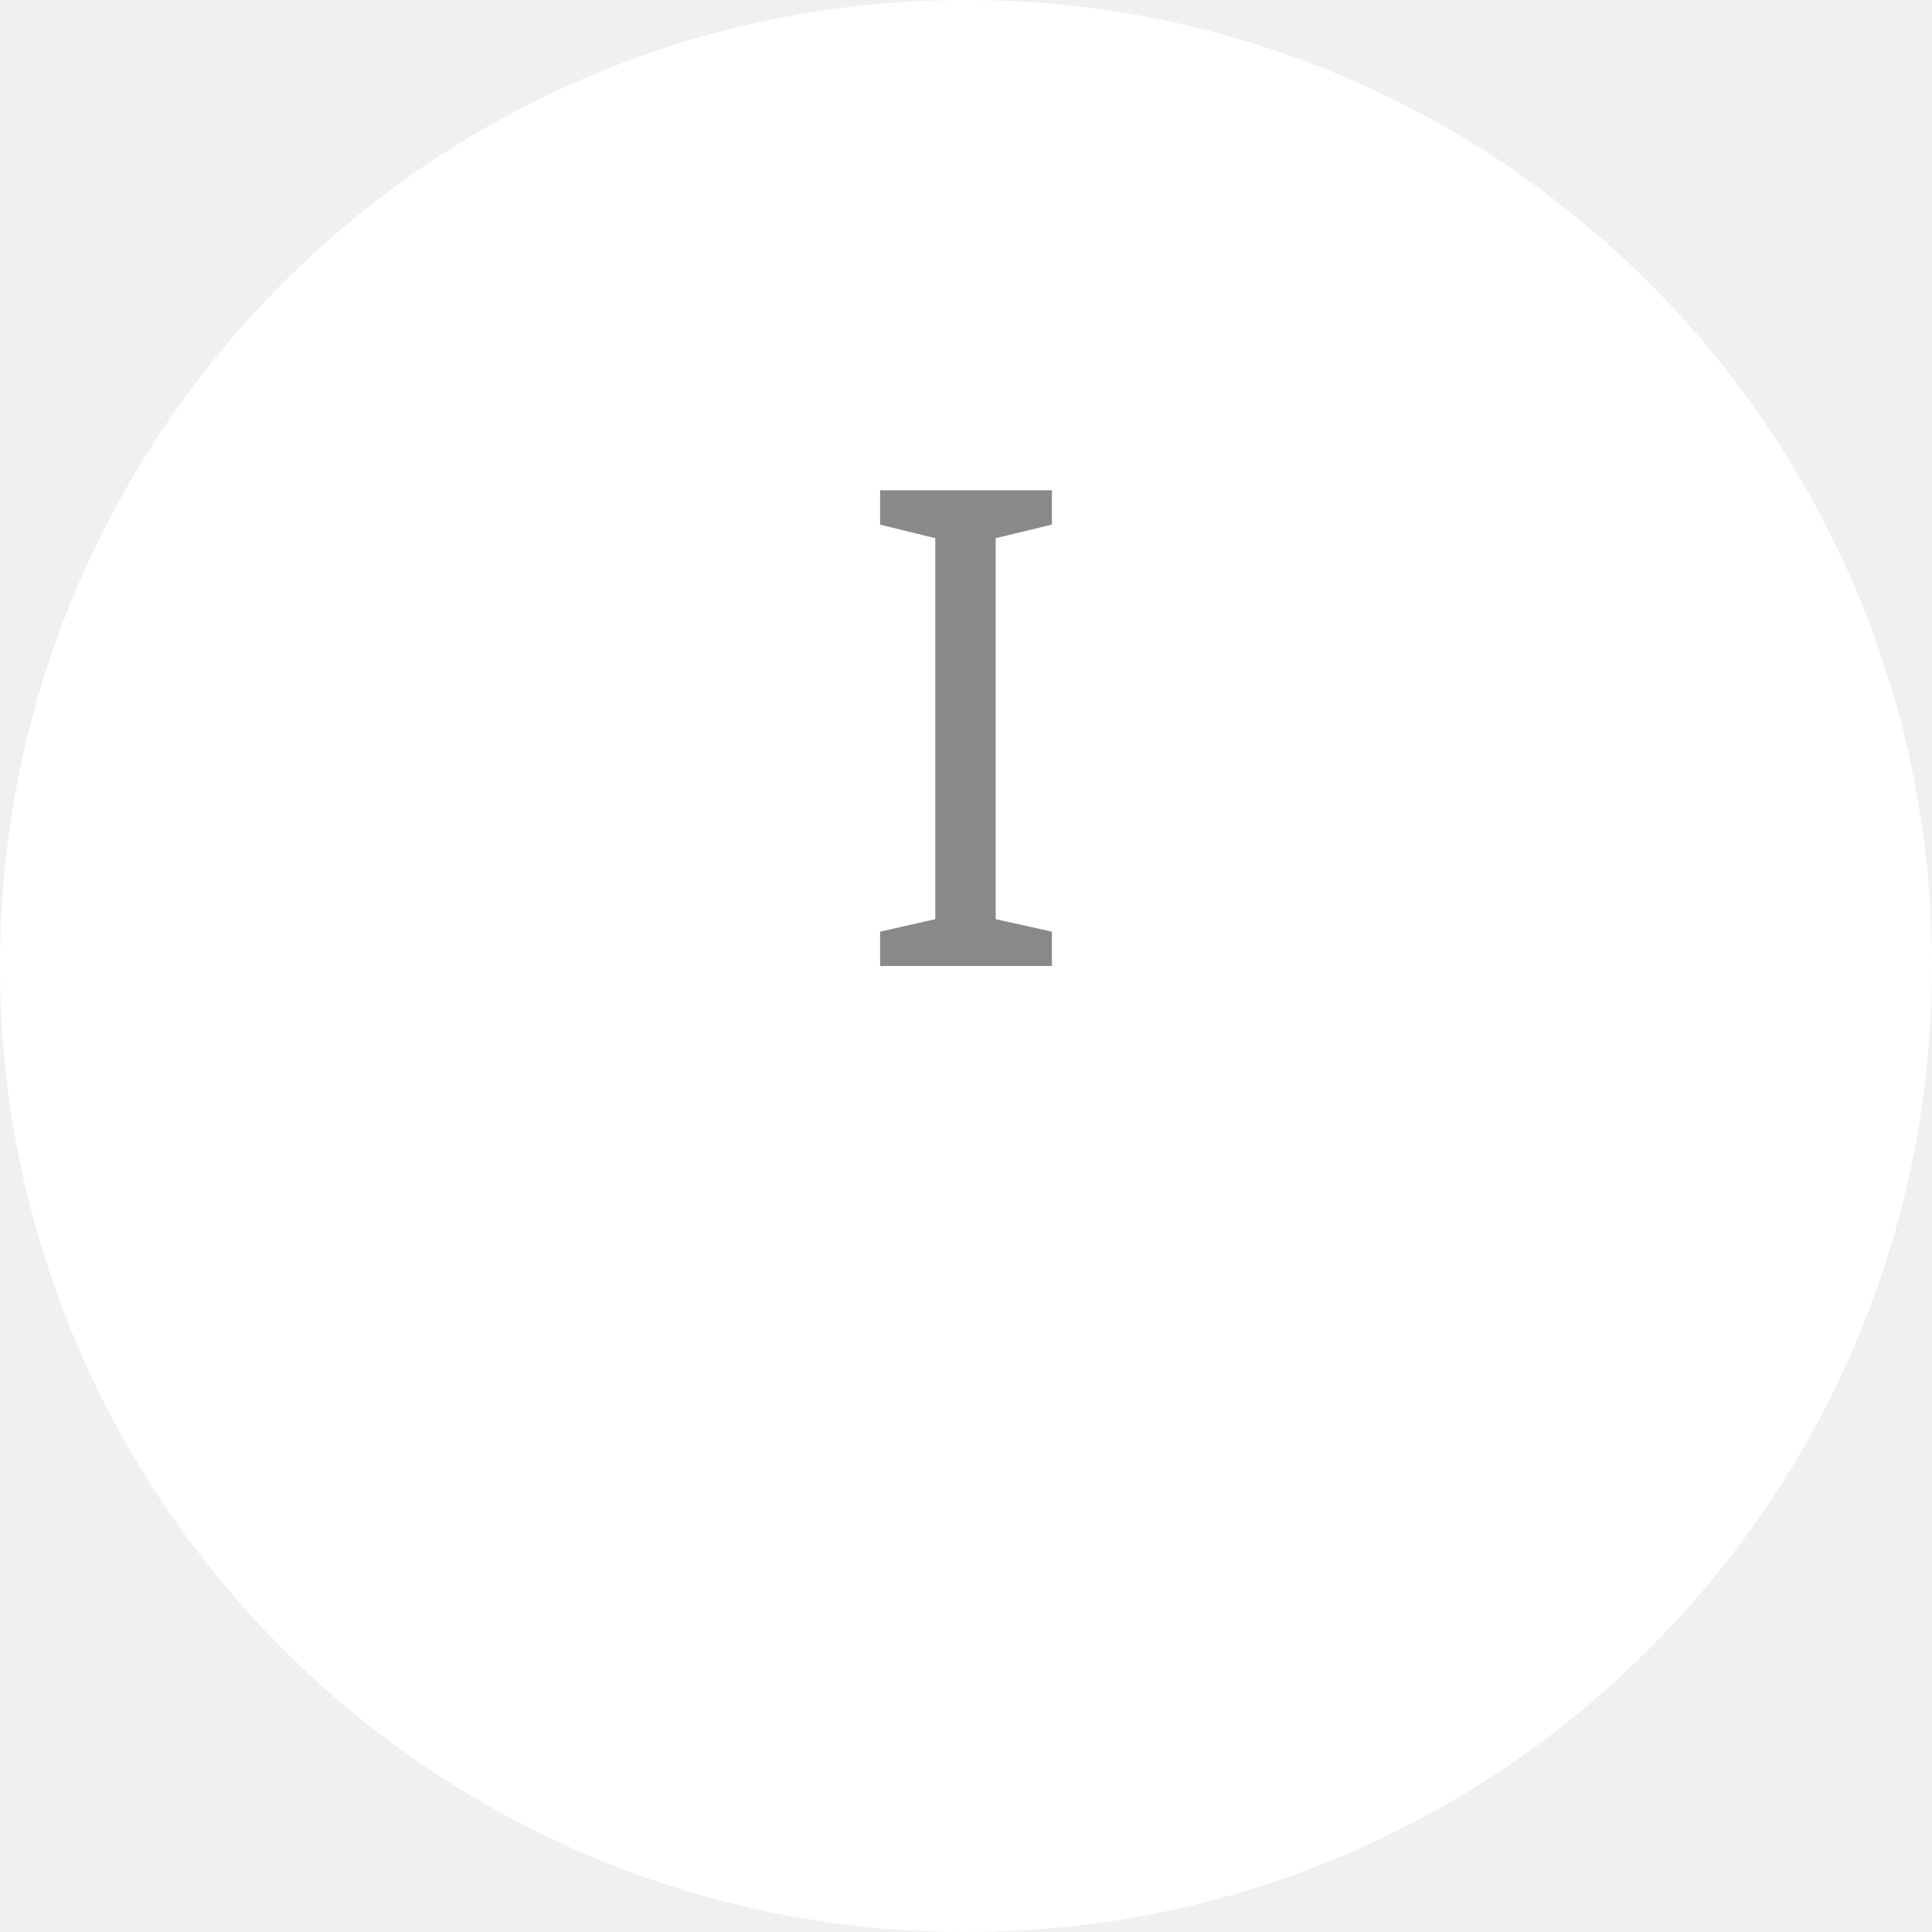
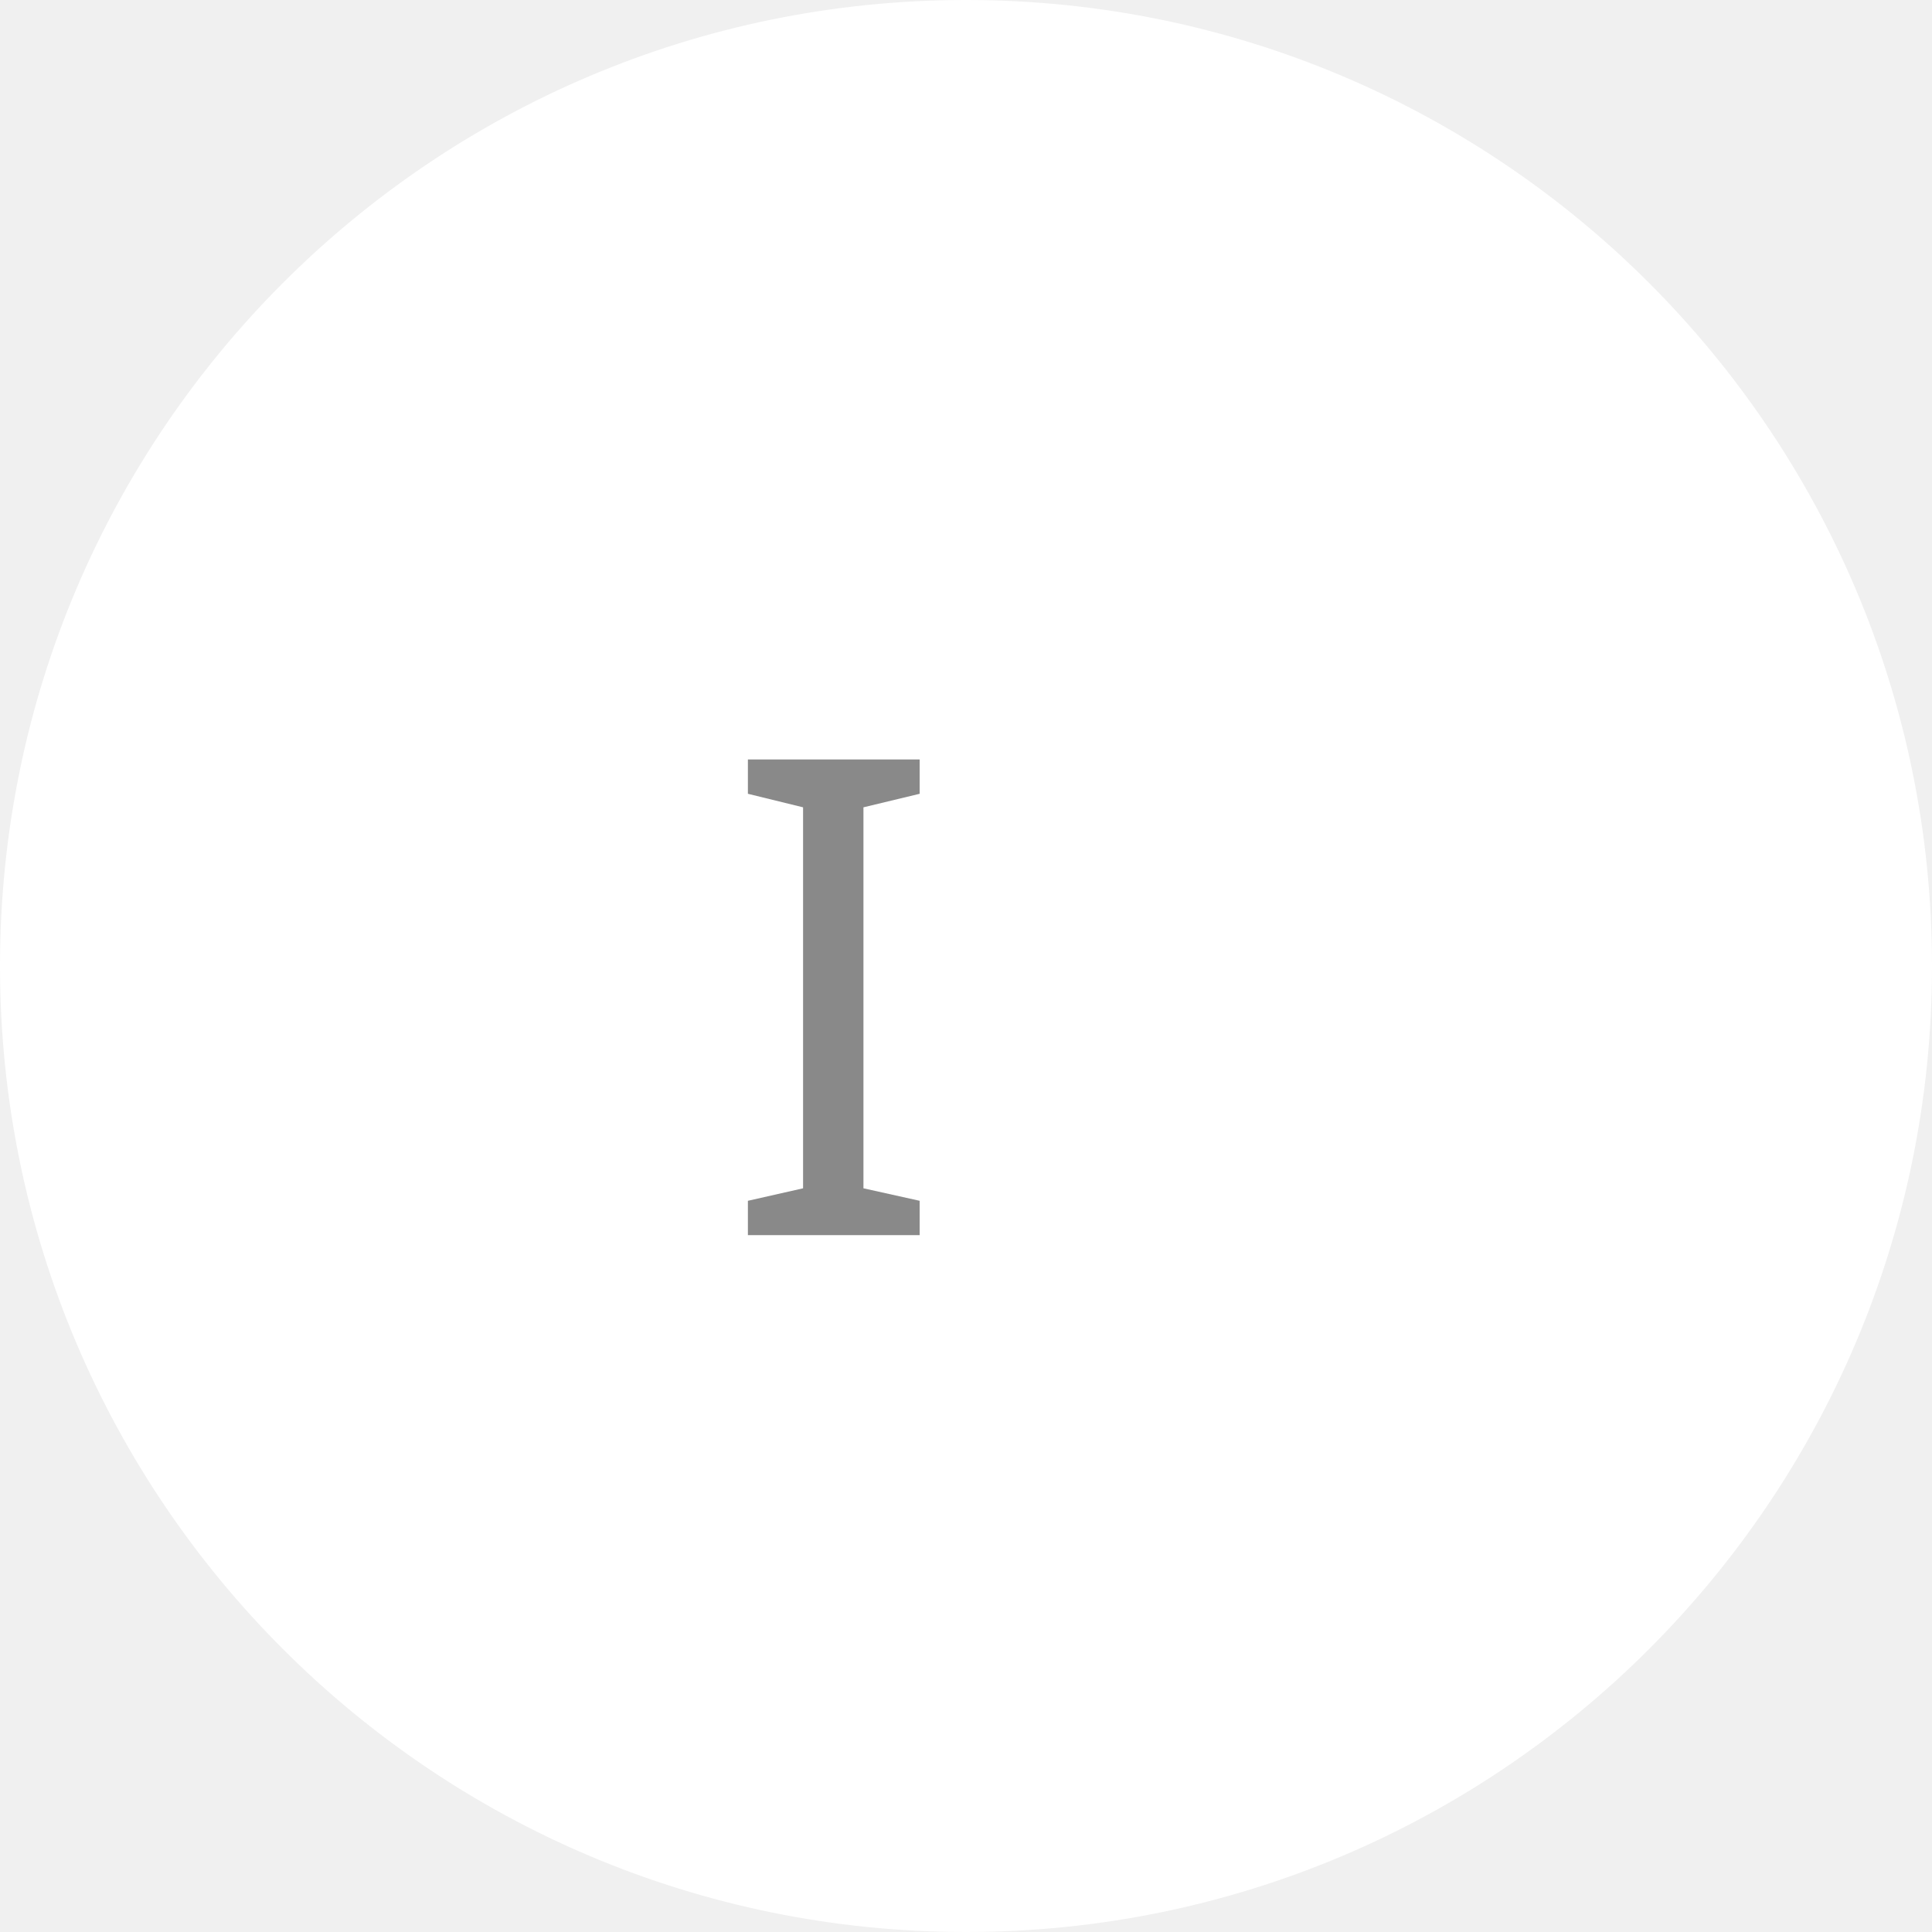
- <svg xmlns="http://www.w3.org/2000/svg" width="29" height="29">
-   <circle cx="14.5" cy="14.5" r="14.5" fill="white" />
-   <text x="50%" y="50%" font-size="10px" font-family="Poppins" text-anchor="middle" alignment-baseline="middle" fill="#898989">
-     I
+ <svg xmlns="http://www.w3.org/2000/svg" id="Layer_1" data-name="Layer 1" viewBox="0 0 29 29">
+   <defs>
+     <style>
+       .cls-1 {
+         fill: #fff;
+       }
+ 
+       .cls-2 {
+         fill: #898989;
+         font-family: Poppins-Regular, Poppins, sans-serif;
+         font-size: 10px;
+       }
+     </style>
+   </defs>
+   <circle class="cls-1" cx="14.5" cy="14.5" r="14.5" />
+   <text class="cls-2" transform="translate(10.82 18.54)">
+     <tspan x="0" y="0">I</tspan>
  </text>
</svg>
